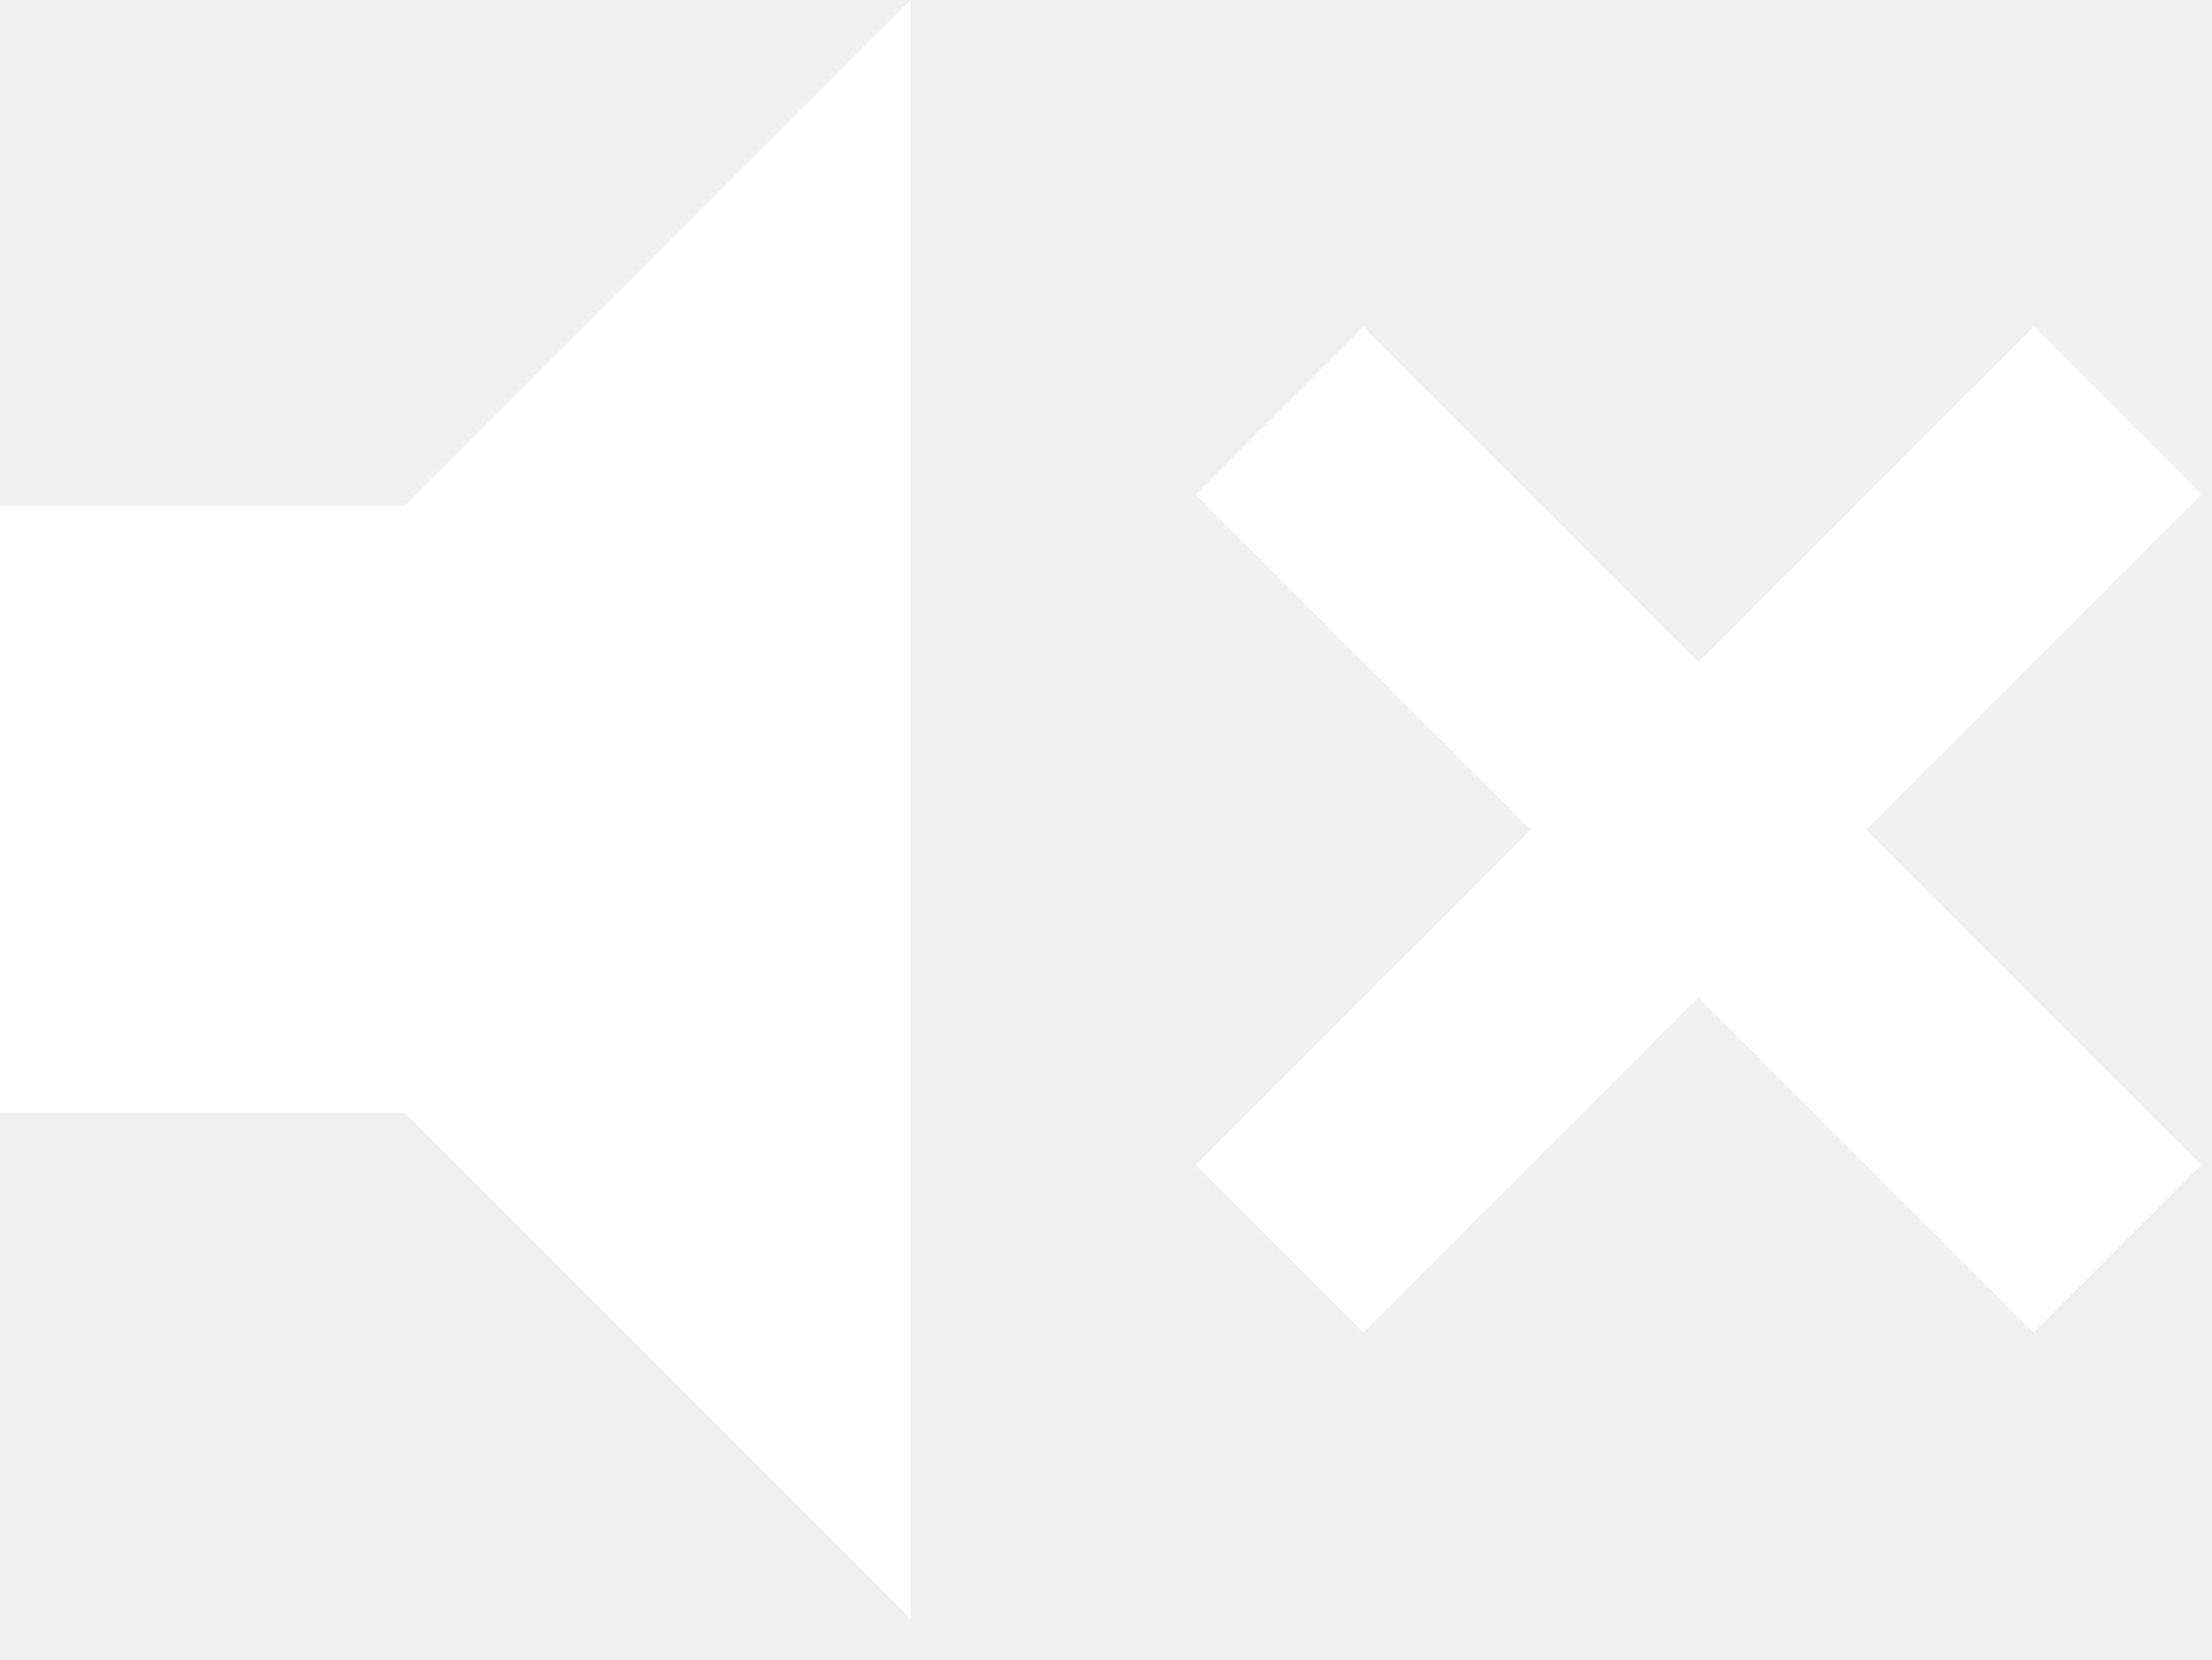
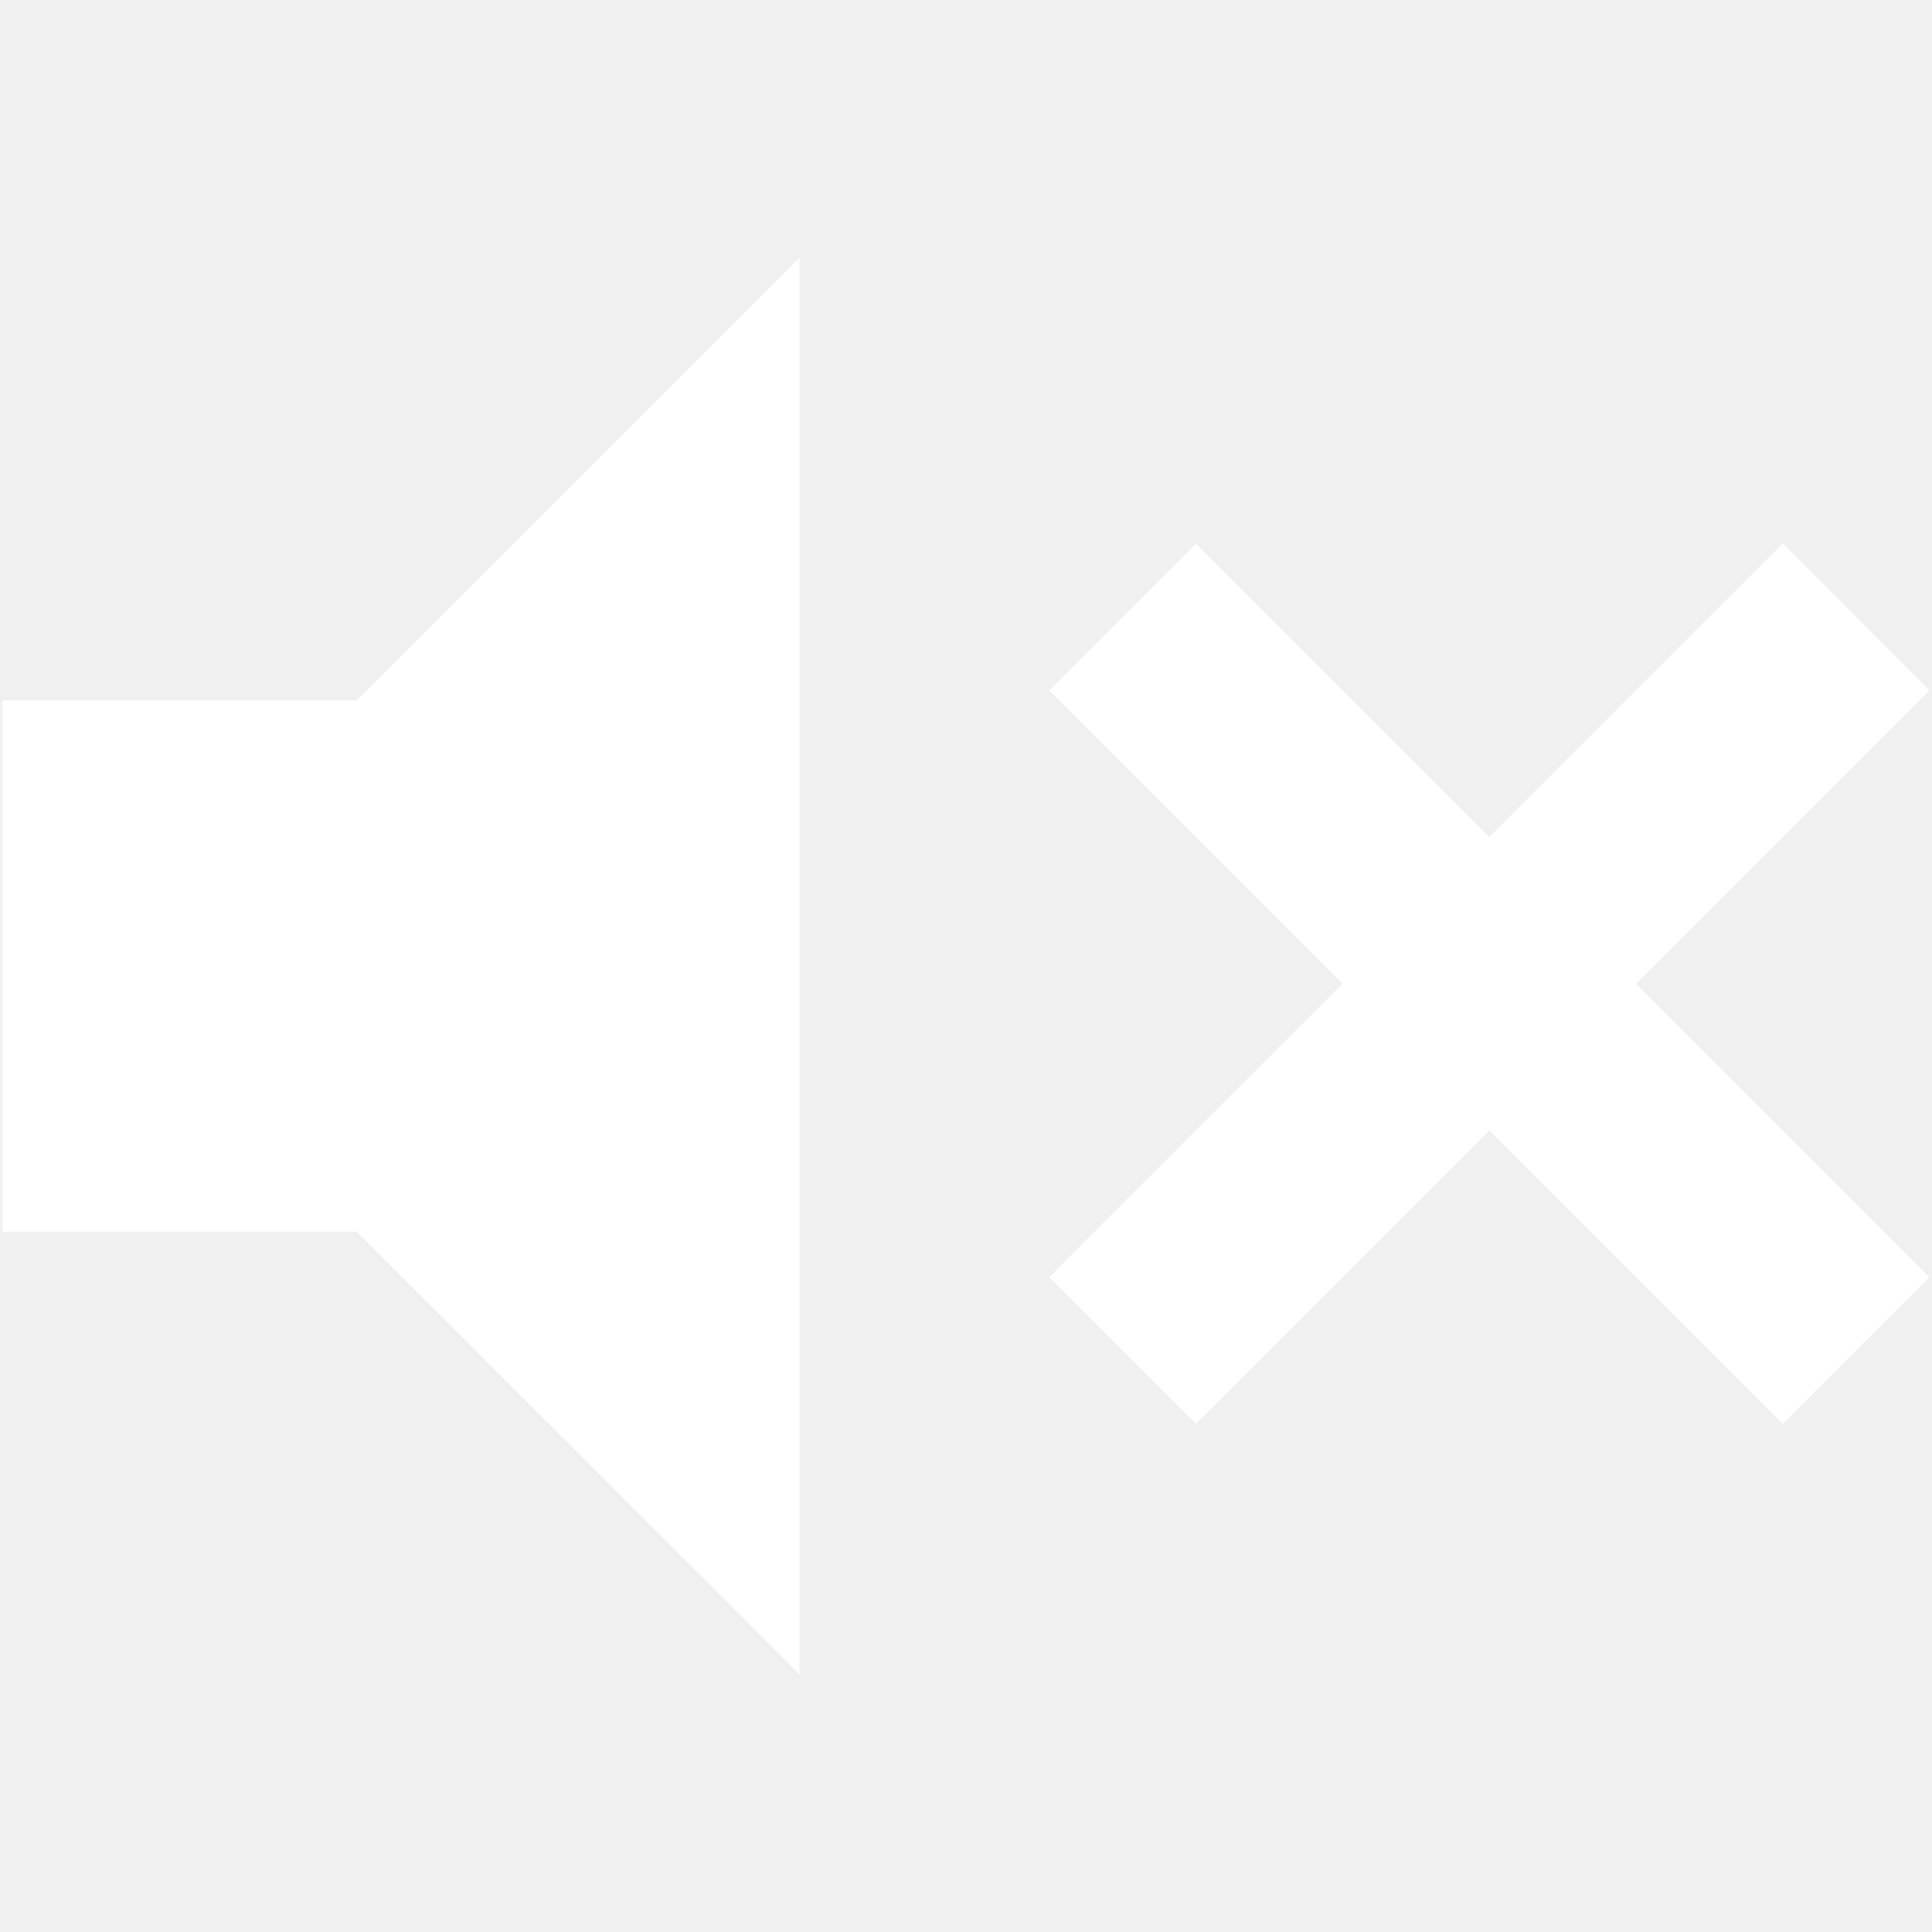
- <svg xmlns="http://www.w3.org/2000/svg" width="28px" height="21px" viewBox="0 0 28 21" version="1.1">
-   <defs />
-   <g id="Page-1" stroke="none" stroke-width="1" fill="none" fill-rule="evenodd">
-     <g id="BritishLibraryIcons" transform="translate(-185, -20)" fill="#FFFFFF">
-       <g id="VolumeMuted" transform="translate(185, 20)">
-         <g id="Group" transform="translate(14, 4)" fill-rule="nonzero">
-           <rect id="Rectangle-3" transform="translate(7.5, 6.5) rotate(-315) translate(-7.5, -6.5) " x="6" y="-1" width="3" height="15" />
-           <rect id="Rectangle-3" transform="translate(7.5, 6.5) rotate(-225) translate(-7.5, -6.5) " x="6" y="-1" width="3" height="15" />
+ <svg xmlns="http://www.w3.org/2000/svg" id="svg4021" version="1.1" viewBox="0 0 30 30" height="30" width="30">
+   <defs id="defs4027" />
+   <g transform="matrix(1.073798,0,0,1.073798,0.04,4)" style="fill:#ffffff;fill-rule:evenodd;stroke:none;stroke-width:1" id="Page-1">
+     <g style="fill:#ffffff" transform="translate(-185,-20)" id="BritishLibraryIcons">
+       <g style="fill:#ffffff" transform="translate(185,20)" id="VolumeMuted">
+         <g style="fill:#ffffff;fill-rule:nonzero" transform="translate(14,4)" id="Group">
+           <rect style="fill:#ffffff" height="15" width="3" y="-1" x="6" transform="matrix(0.7071068,0.7071068,-0.7071068,0.7071068,6.792893,-3.399495)" id="Rectangle-3" />
+           <rect style="fill:#ffffff" height="15" width="3" y="-1" x="6" transform="matrix(-0.7071068,0.7071068,-0.7071068,-0.7071068,17.3995,5.792893)" id="rect4034" />
        </g>
-         <polygon points="0 6.403 0 14.086 5.122 14.086 11.525 20.488 11.525 5.68434189e-14 5.122 6.403" />
+         <polygon style="fill:#ffffff" id="polygon4036" points="0,6.403 0,14.086 5.122,14.086 11.525,20.488 11.525,5.6843419e-014 5.122,6.403 " />
      </g>
    </g>
  </g>
</svg>
